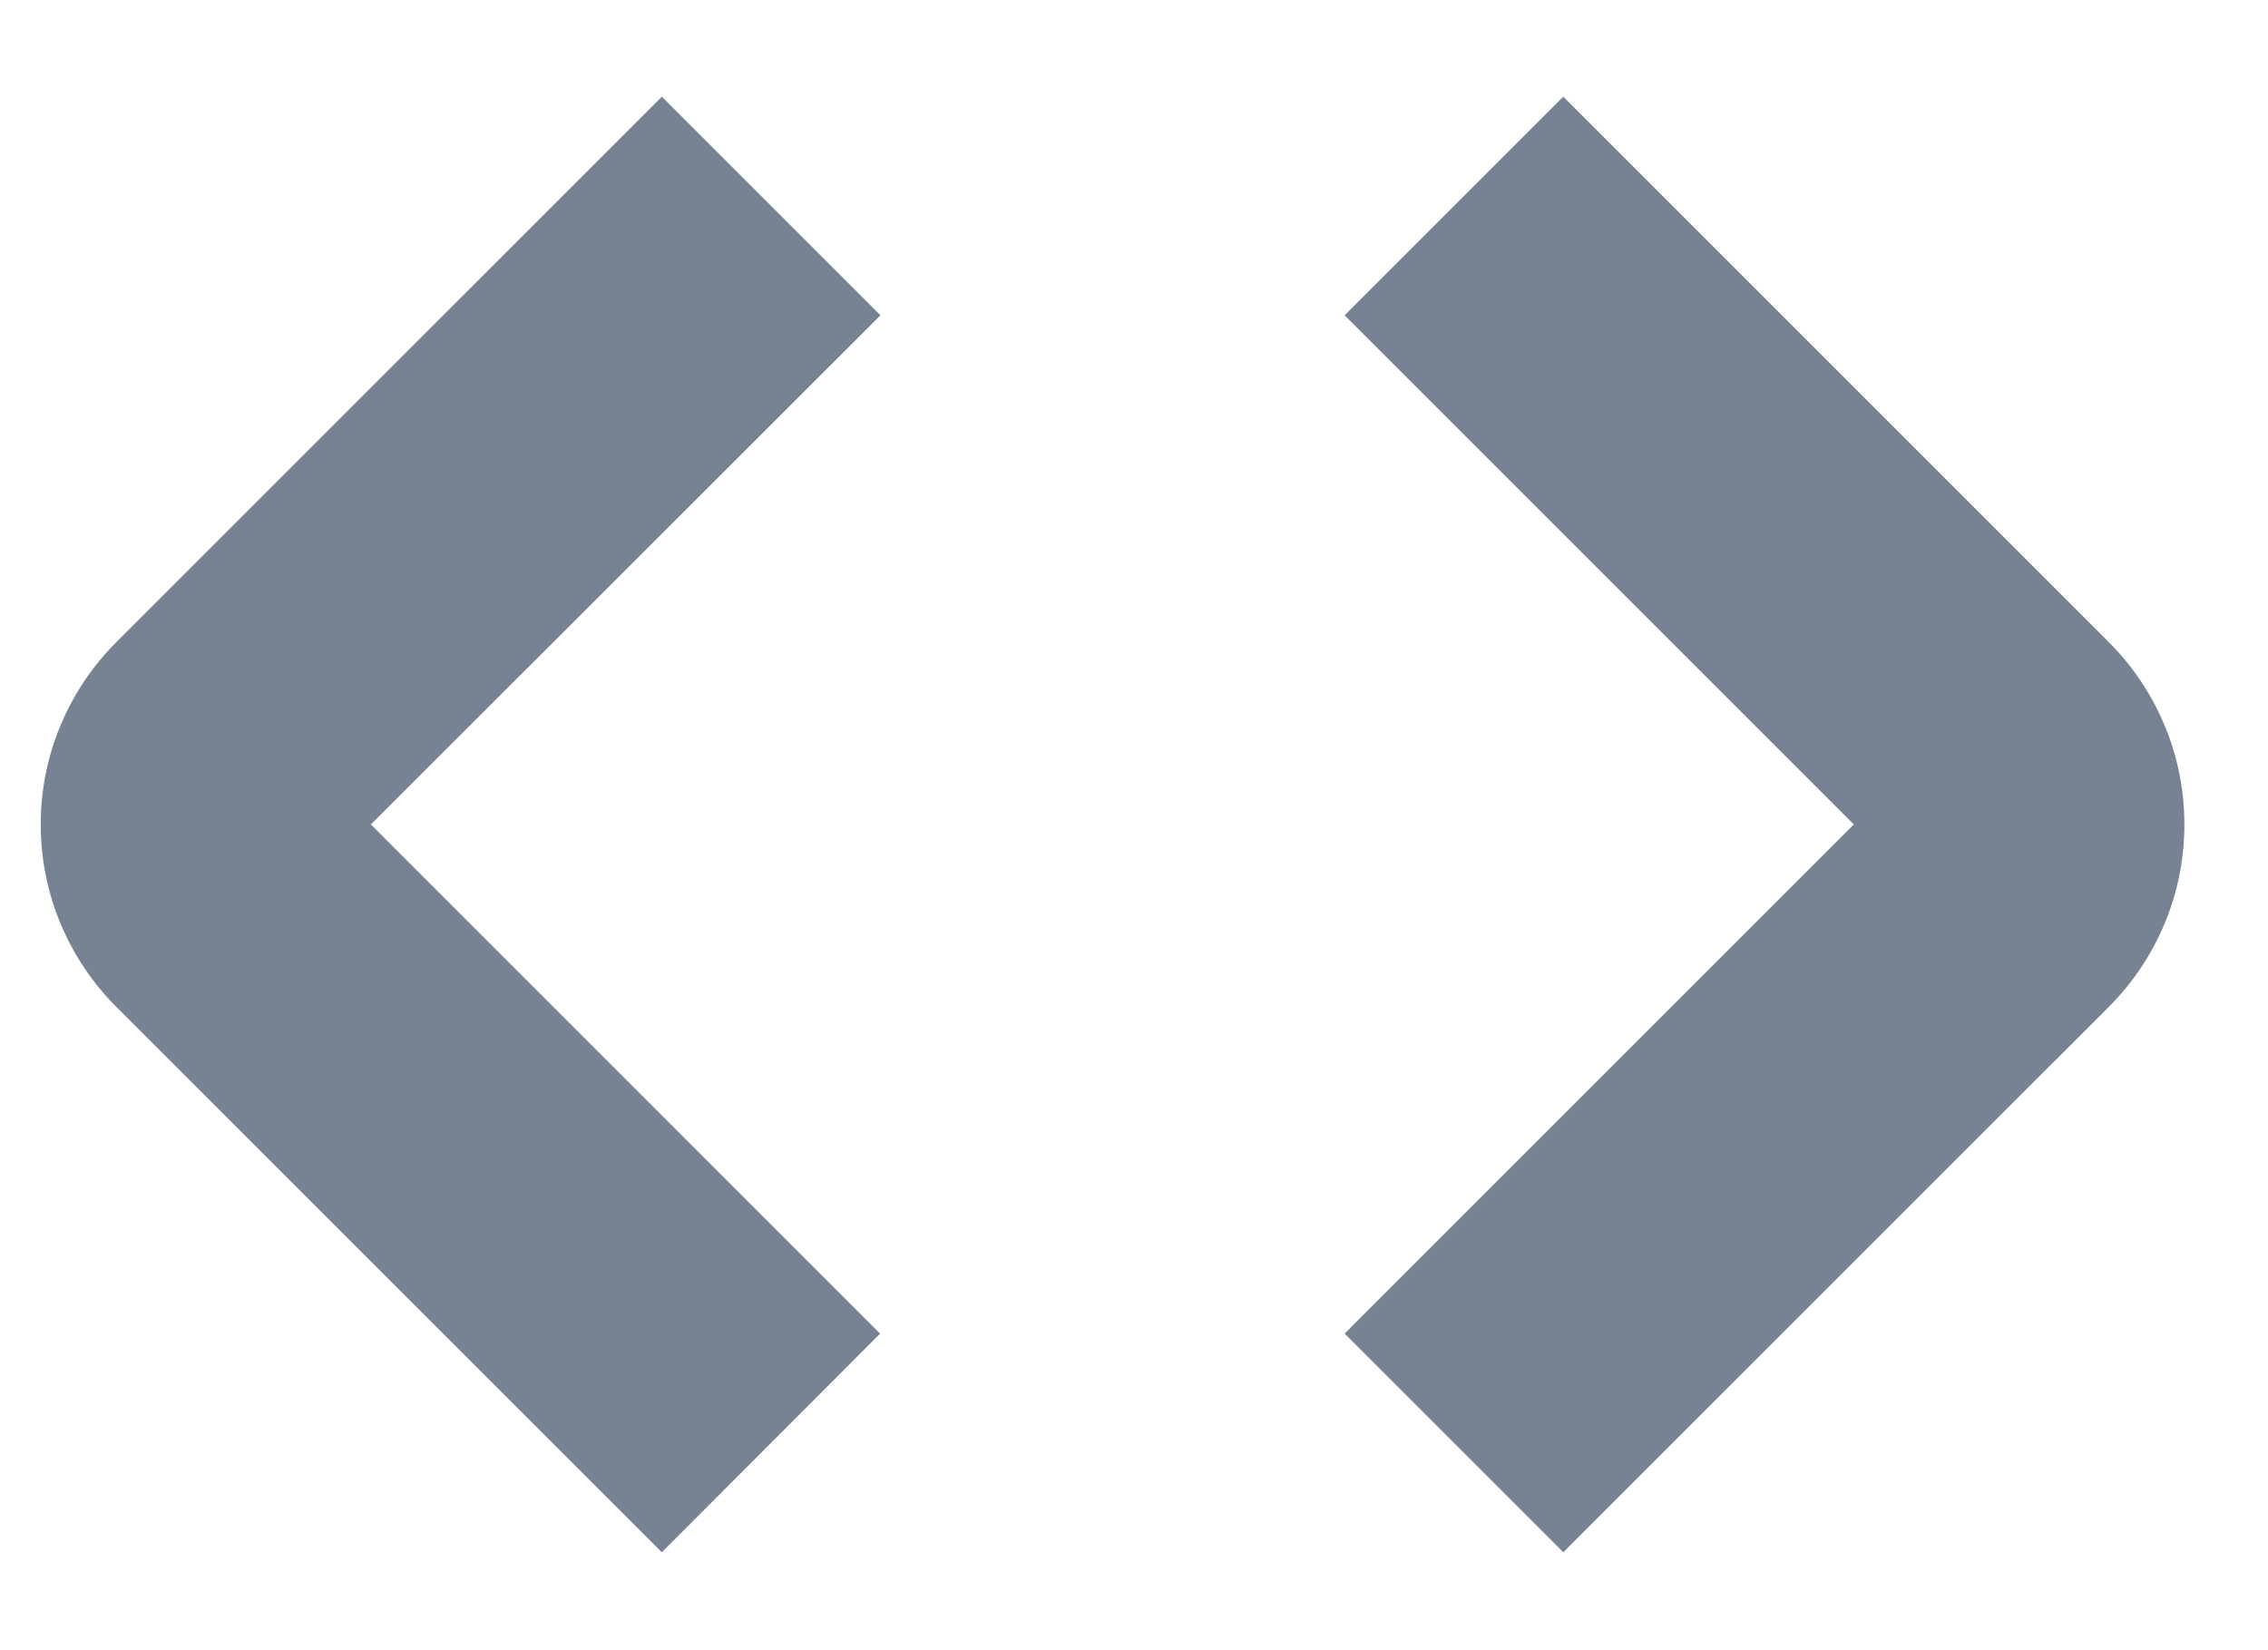
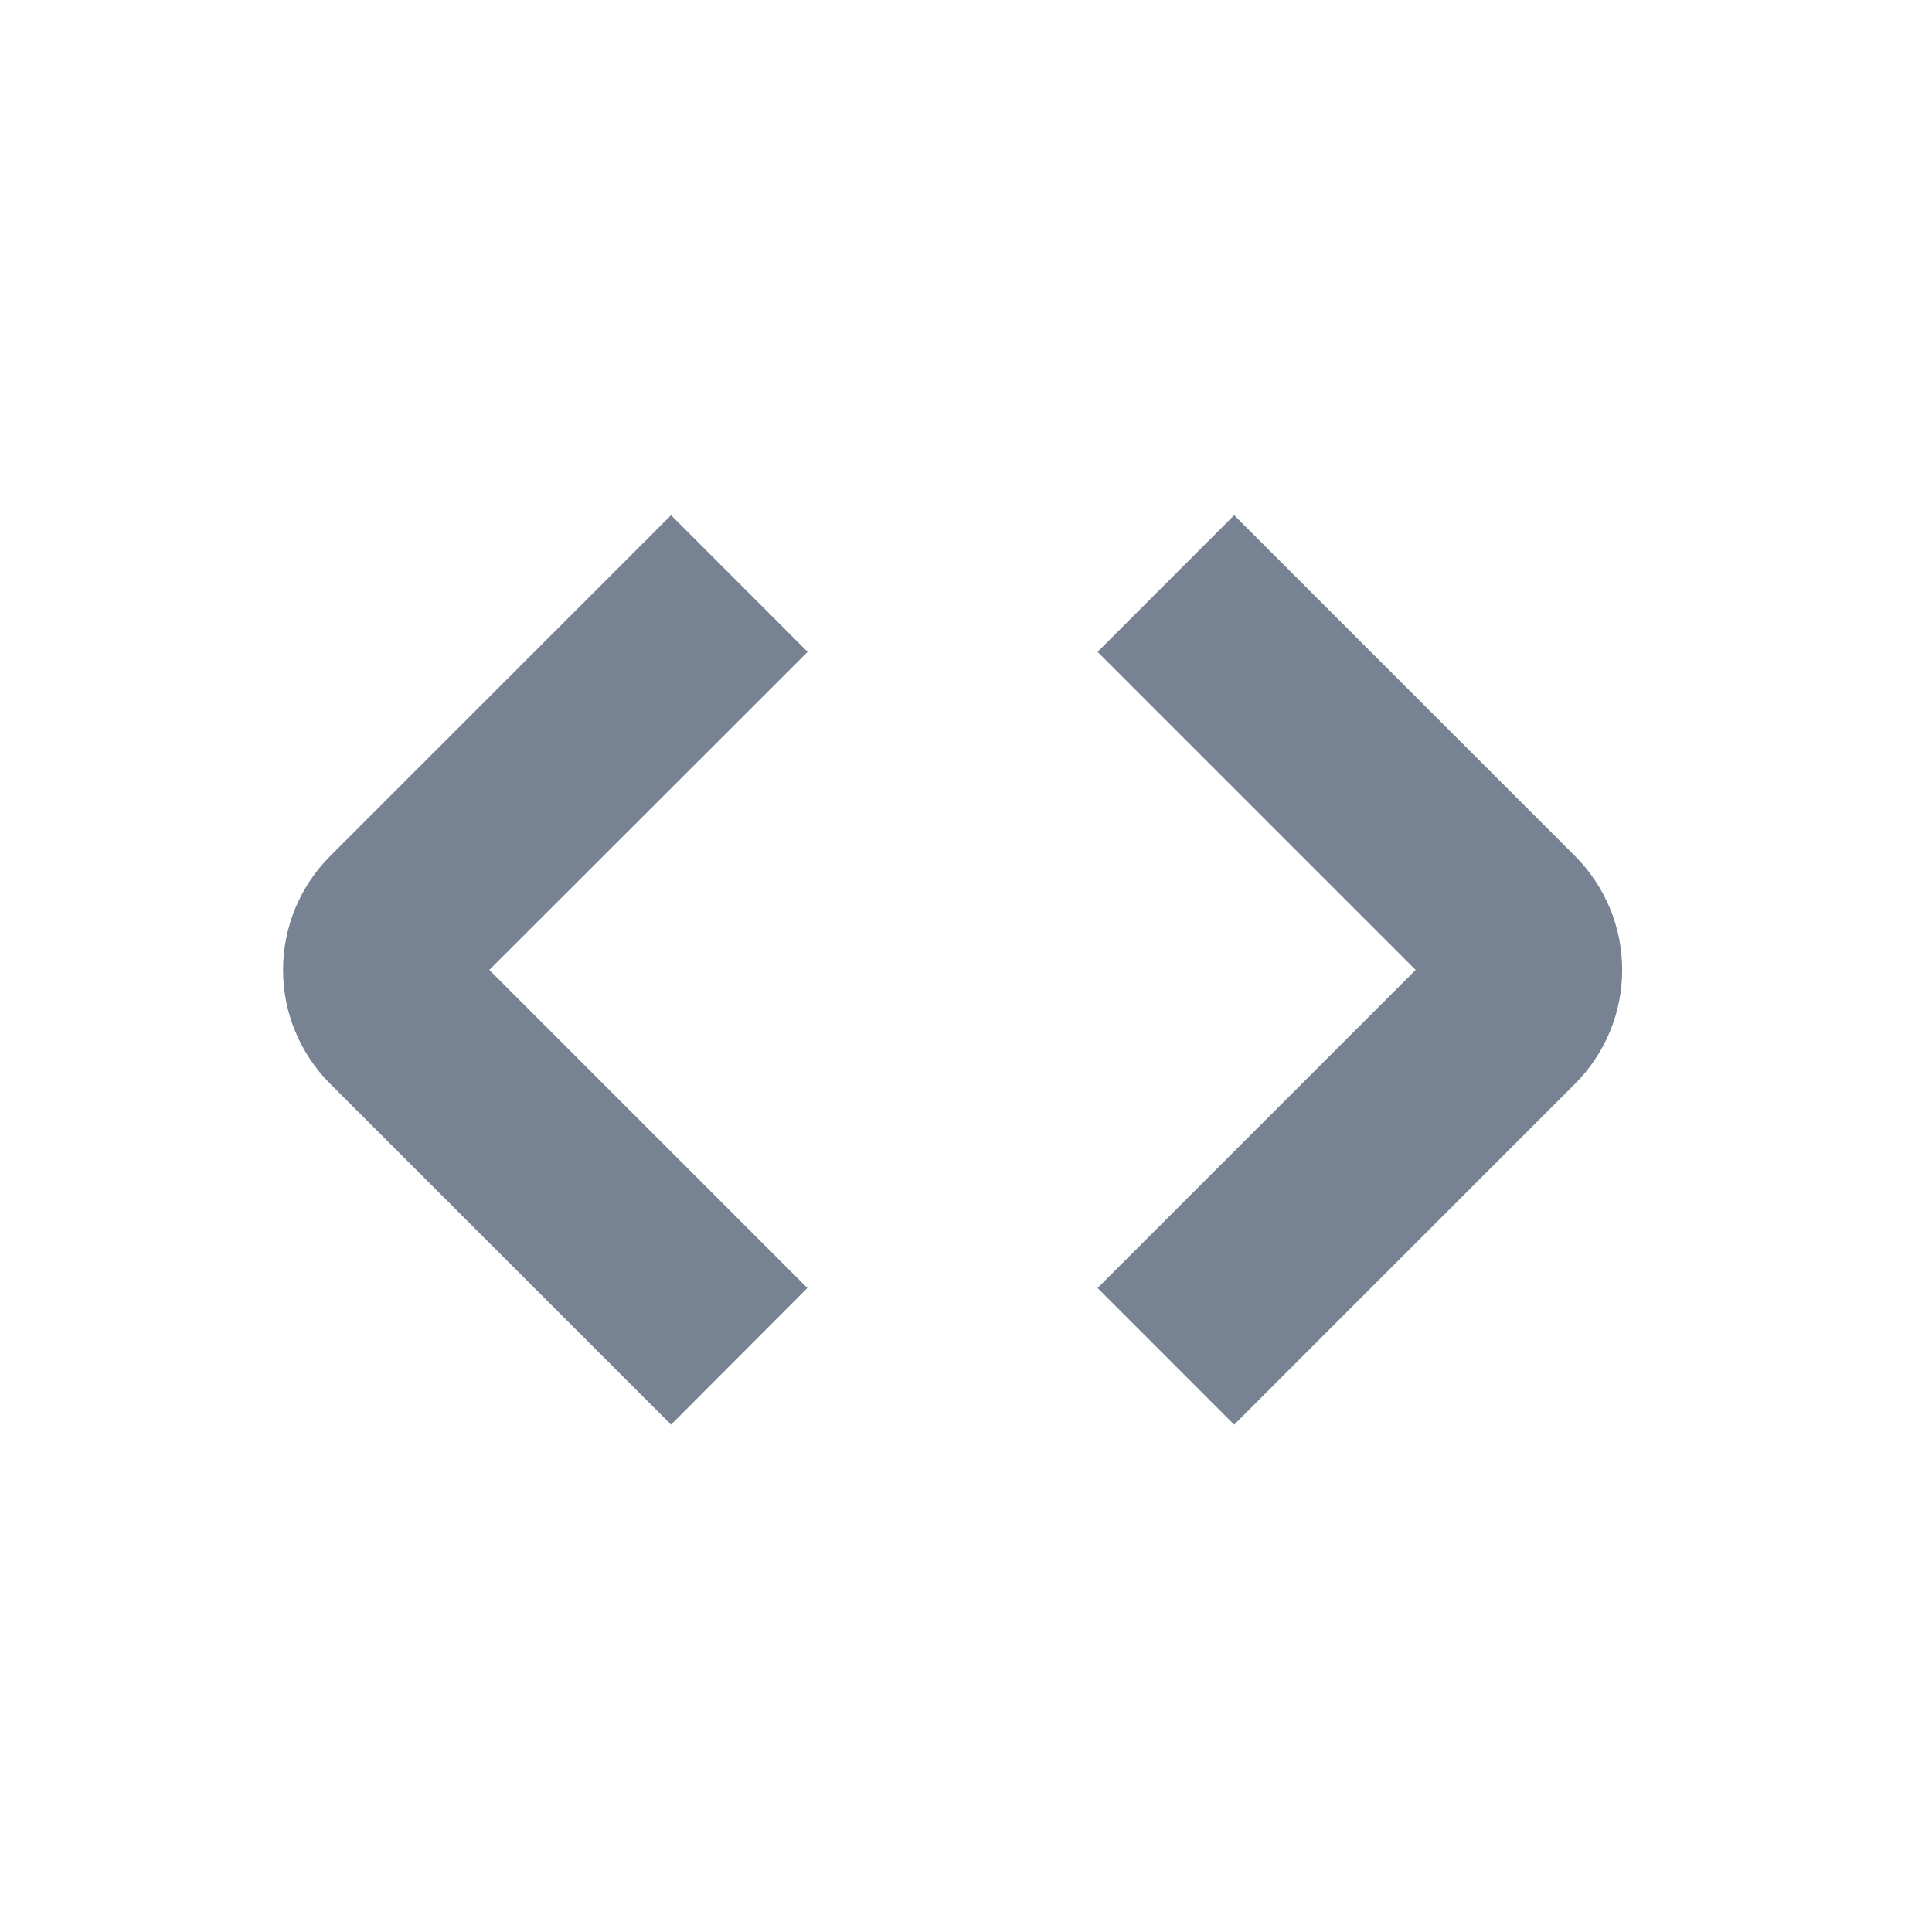
- <svg xmlns="http://www.w3.org/2000/svg" width="22" height="16" viewBox="0 0 22 16" fill="none">
-   <path d="M6.42 15.059L1.127 9.767C0.895 9.534 0.711 9.259 0.585 8.955C0.459 8.652 0.395 8.327 0.395 7.998C0.395 7.67 0.459 7.345 0.585 7.042C0.711 6.738 0.895 6.463 1.127 6.231L6.42 0.938L8.541 3.059L3.598 7.998L8.537 12.938L6.42 15.059Z" fill="#778393" />
-   <path d="M15.164 15.059L13.043 12.938L17.982 7.998L13.043 3.059L15.164 0.938L20.457 6.231C20.689 6.463 20.873 6.738 20.999 7.042C21.125 7.345 21.189 7.67 21.189 7.998C21.189 8.327 21.125 8.652 20.999 8.955C20.873 9.259 20.689 9.534 20.457 9.767L15.164 15.059Z" fill="#778393" />
+ <svg xmlns="http://www.w3.org/2000/svg" width="30" height="30" viewBox="0 0 30 30" fill="none">
+   <path d="M10.42 22.122L5.127 16.829C4.895 16.597 4.711 16.321 4.585 16.018C4.459 15.714 4.395 15.389 4.395 15.061C4.395 14.733 4.459 14.408 4.585 14.104C4.711 13.801 4.895 13.525 5.127 13.293L10.42 8L12.541 10.122L7.598 15.061L12.537 20L10.42 22.122Z" fill="#778393" />
+   <path d="M19.164 22.122L17.043 20L21.982 15.061L17.043 10.122L19.164 8L24.457 13.293C24.689 13.525 24.873 13.801 24.999 14.104C25.125 14.408 25.189 14.733 25.189 15.061C25.189 15.389 25.125 15.714 24.999 16.018C24.873 16.321 24.689 16.597 24.457 16.829L19.164 22.122Z" fill="#778393" />
</svg>
